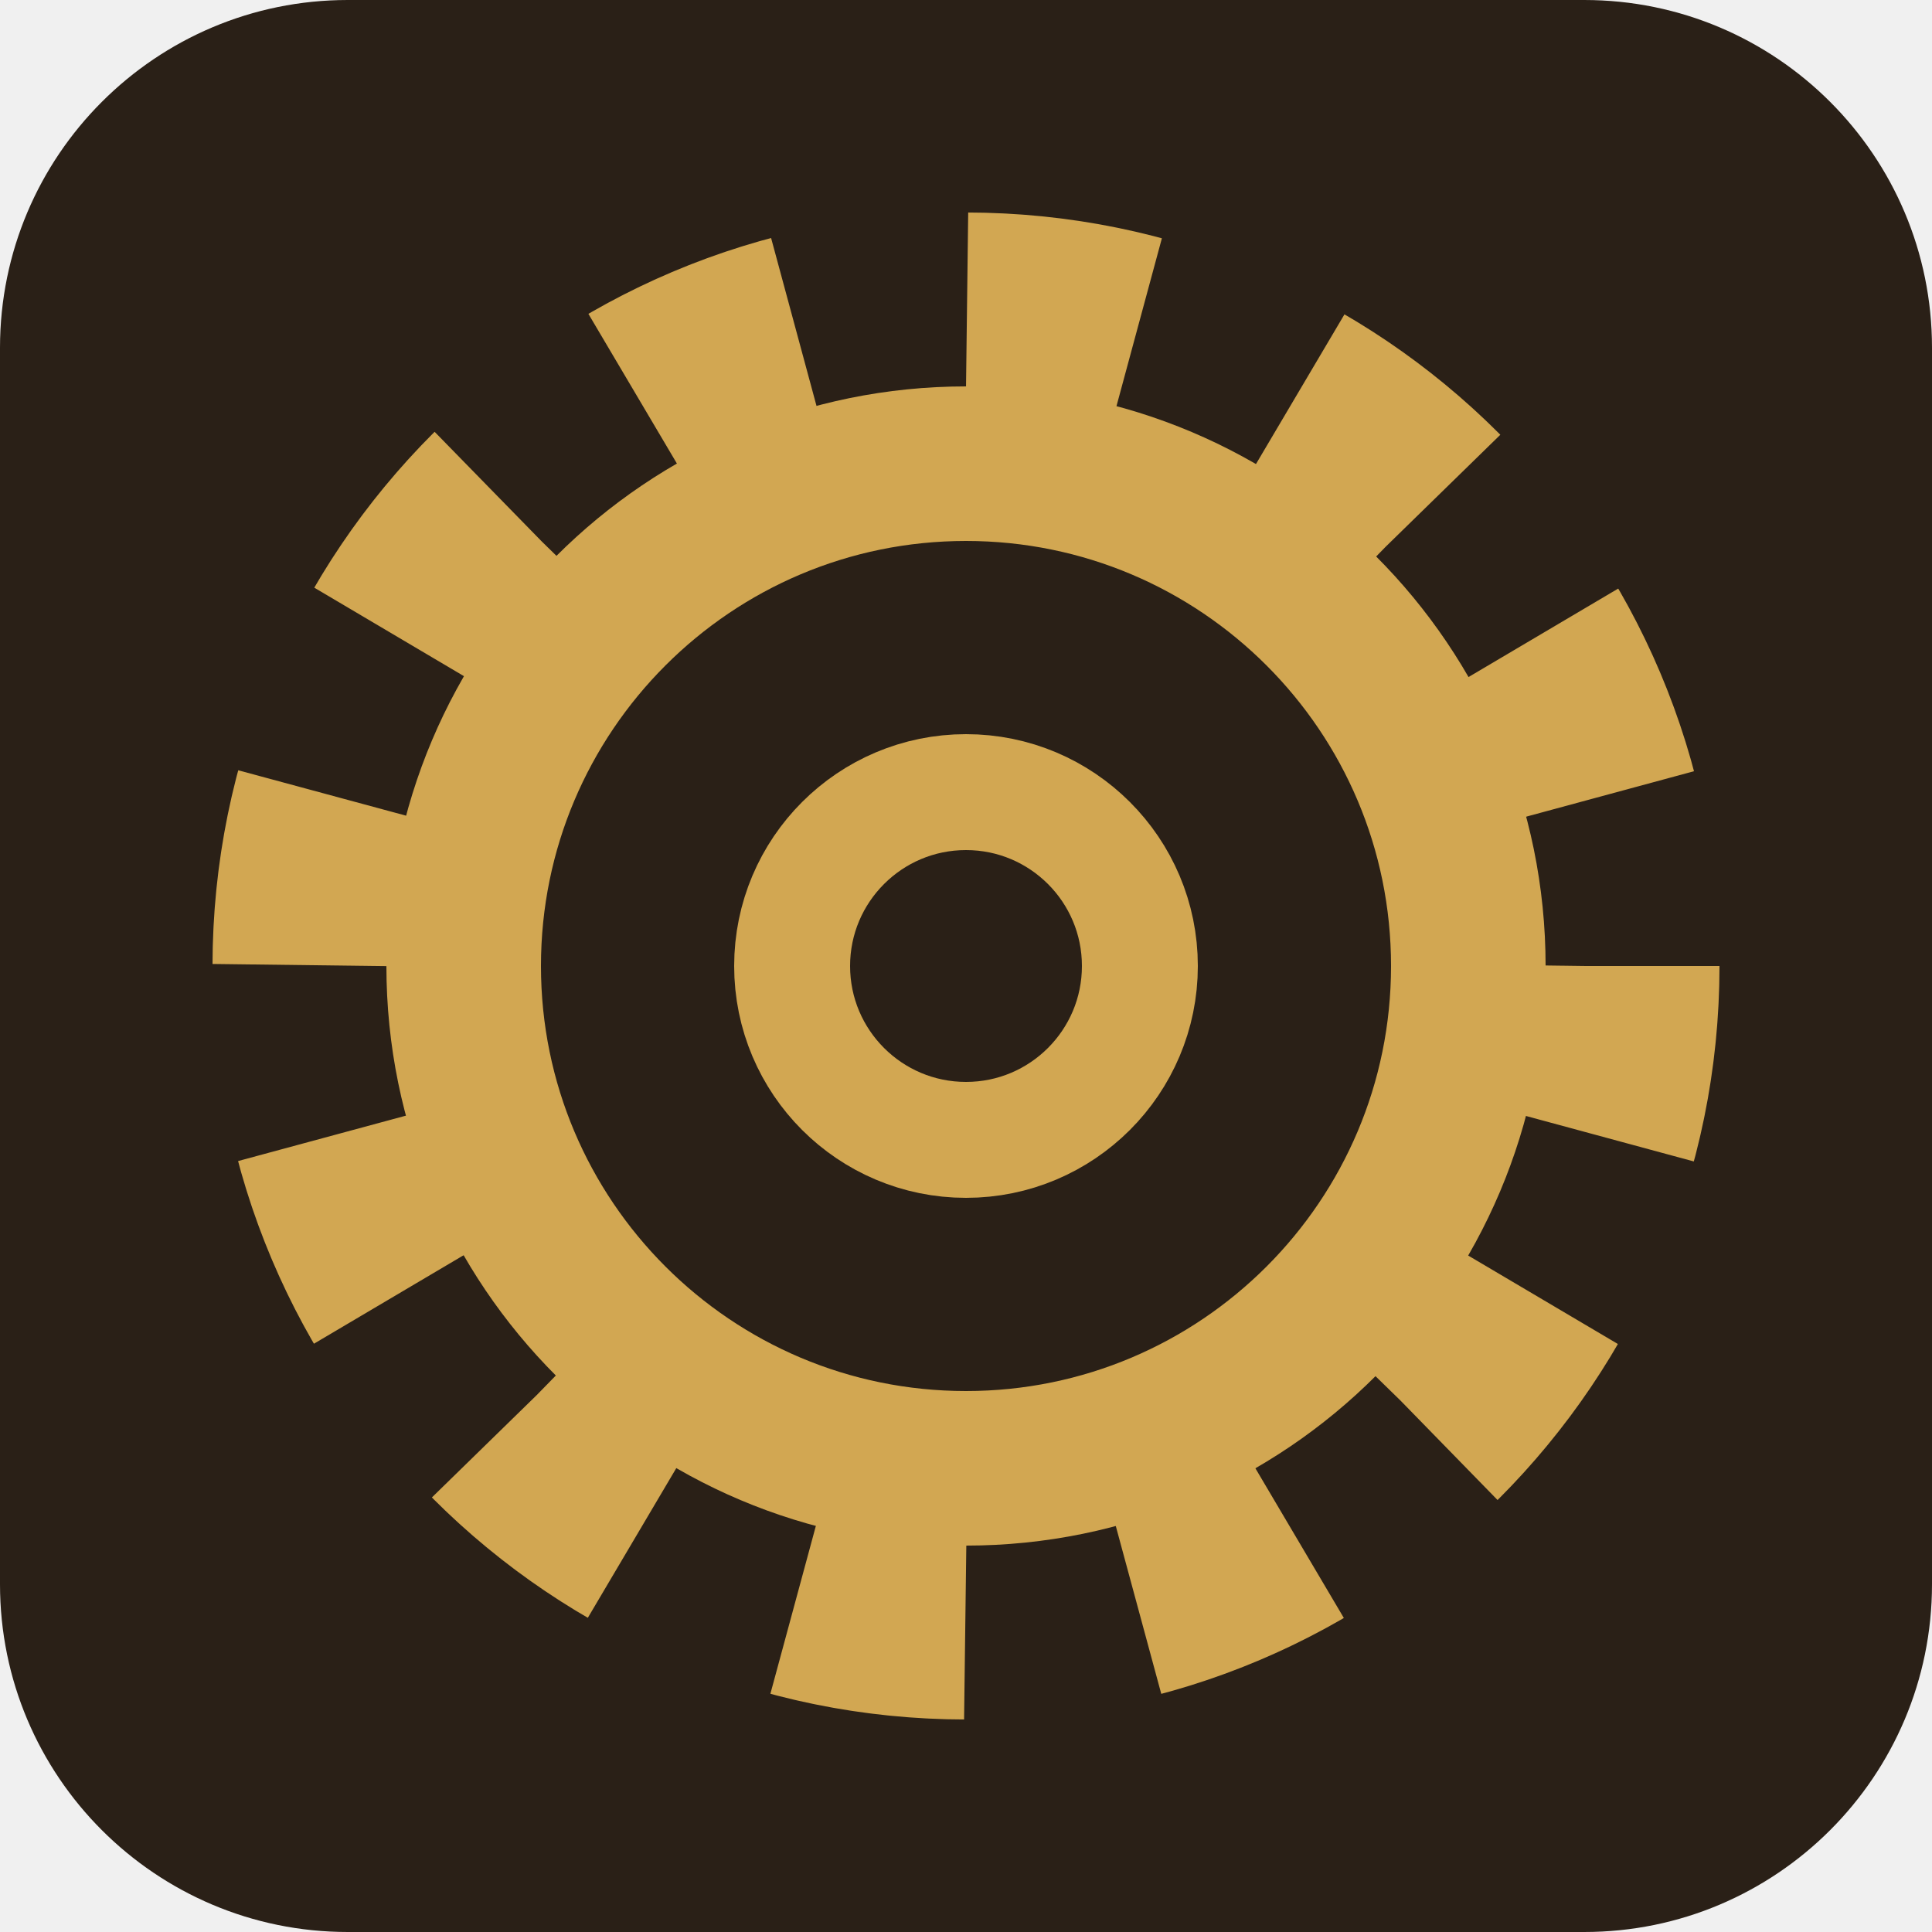
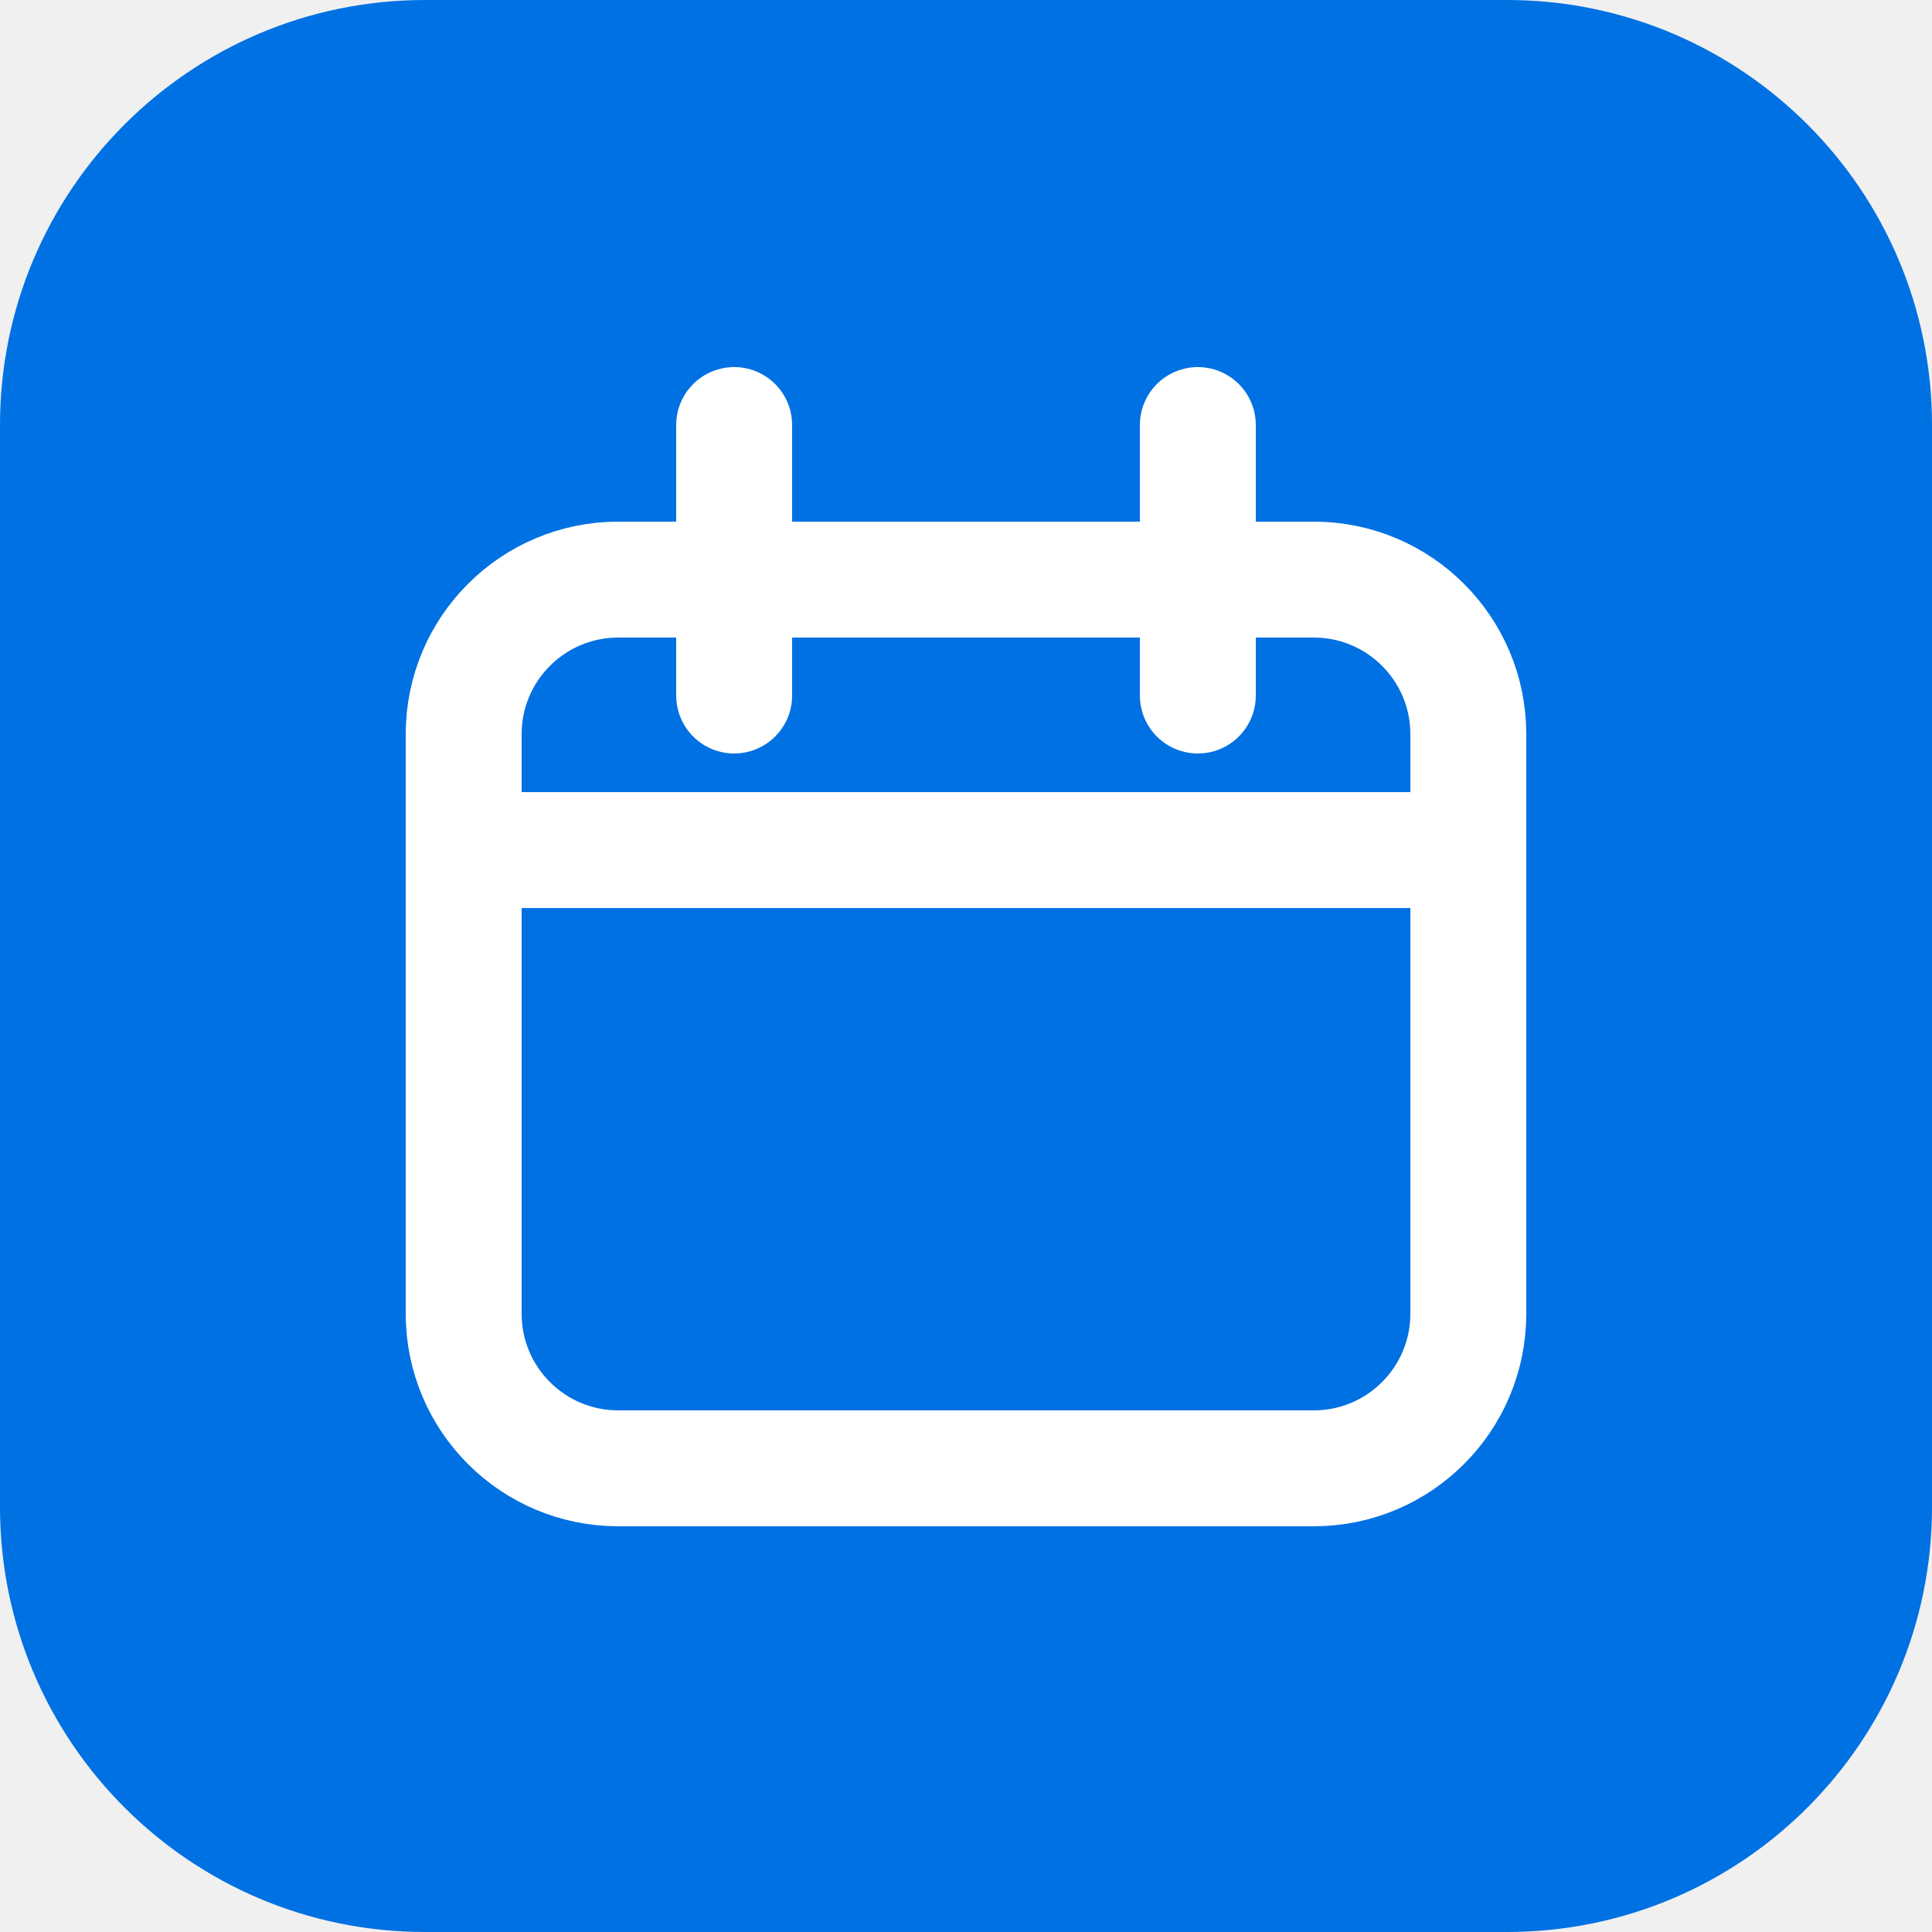
<svg xmlns="http://www.w3.org/2000/svg" viewBox="0 0 100 100">
-   <rect width="100" height="100" rx="18" fill="#2a2017" />
-   <g fill="none" stroke="#d2a752">
-     <circle cx="50" cy="50" r="32" stroke-width="14" stroke-dasharray="8.38 8.38" />
-     <circle cx="50" cy="50" r="26" stroke-width="8" />
-     <circle cx="50" cy="50" r="9" stroke-width="6" />
-   </g>
+   <rect width="100" height="100" rx="22" fill="#0071e3" />
+   <rect x="24" y="30" width="52" height="46" rx="8" fill="none" stroke="#fff" stroke-width="6" />
+   <path d="M24 44h52M38 22v14M62 22v14" stroke="#fff" stroke-width="6" stroke-linecap="round" />
</svg>
